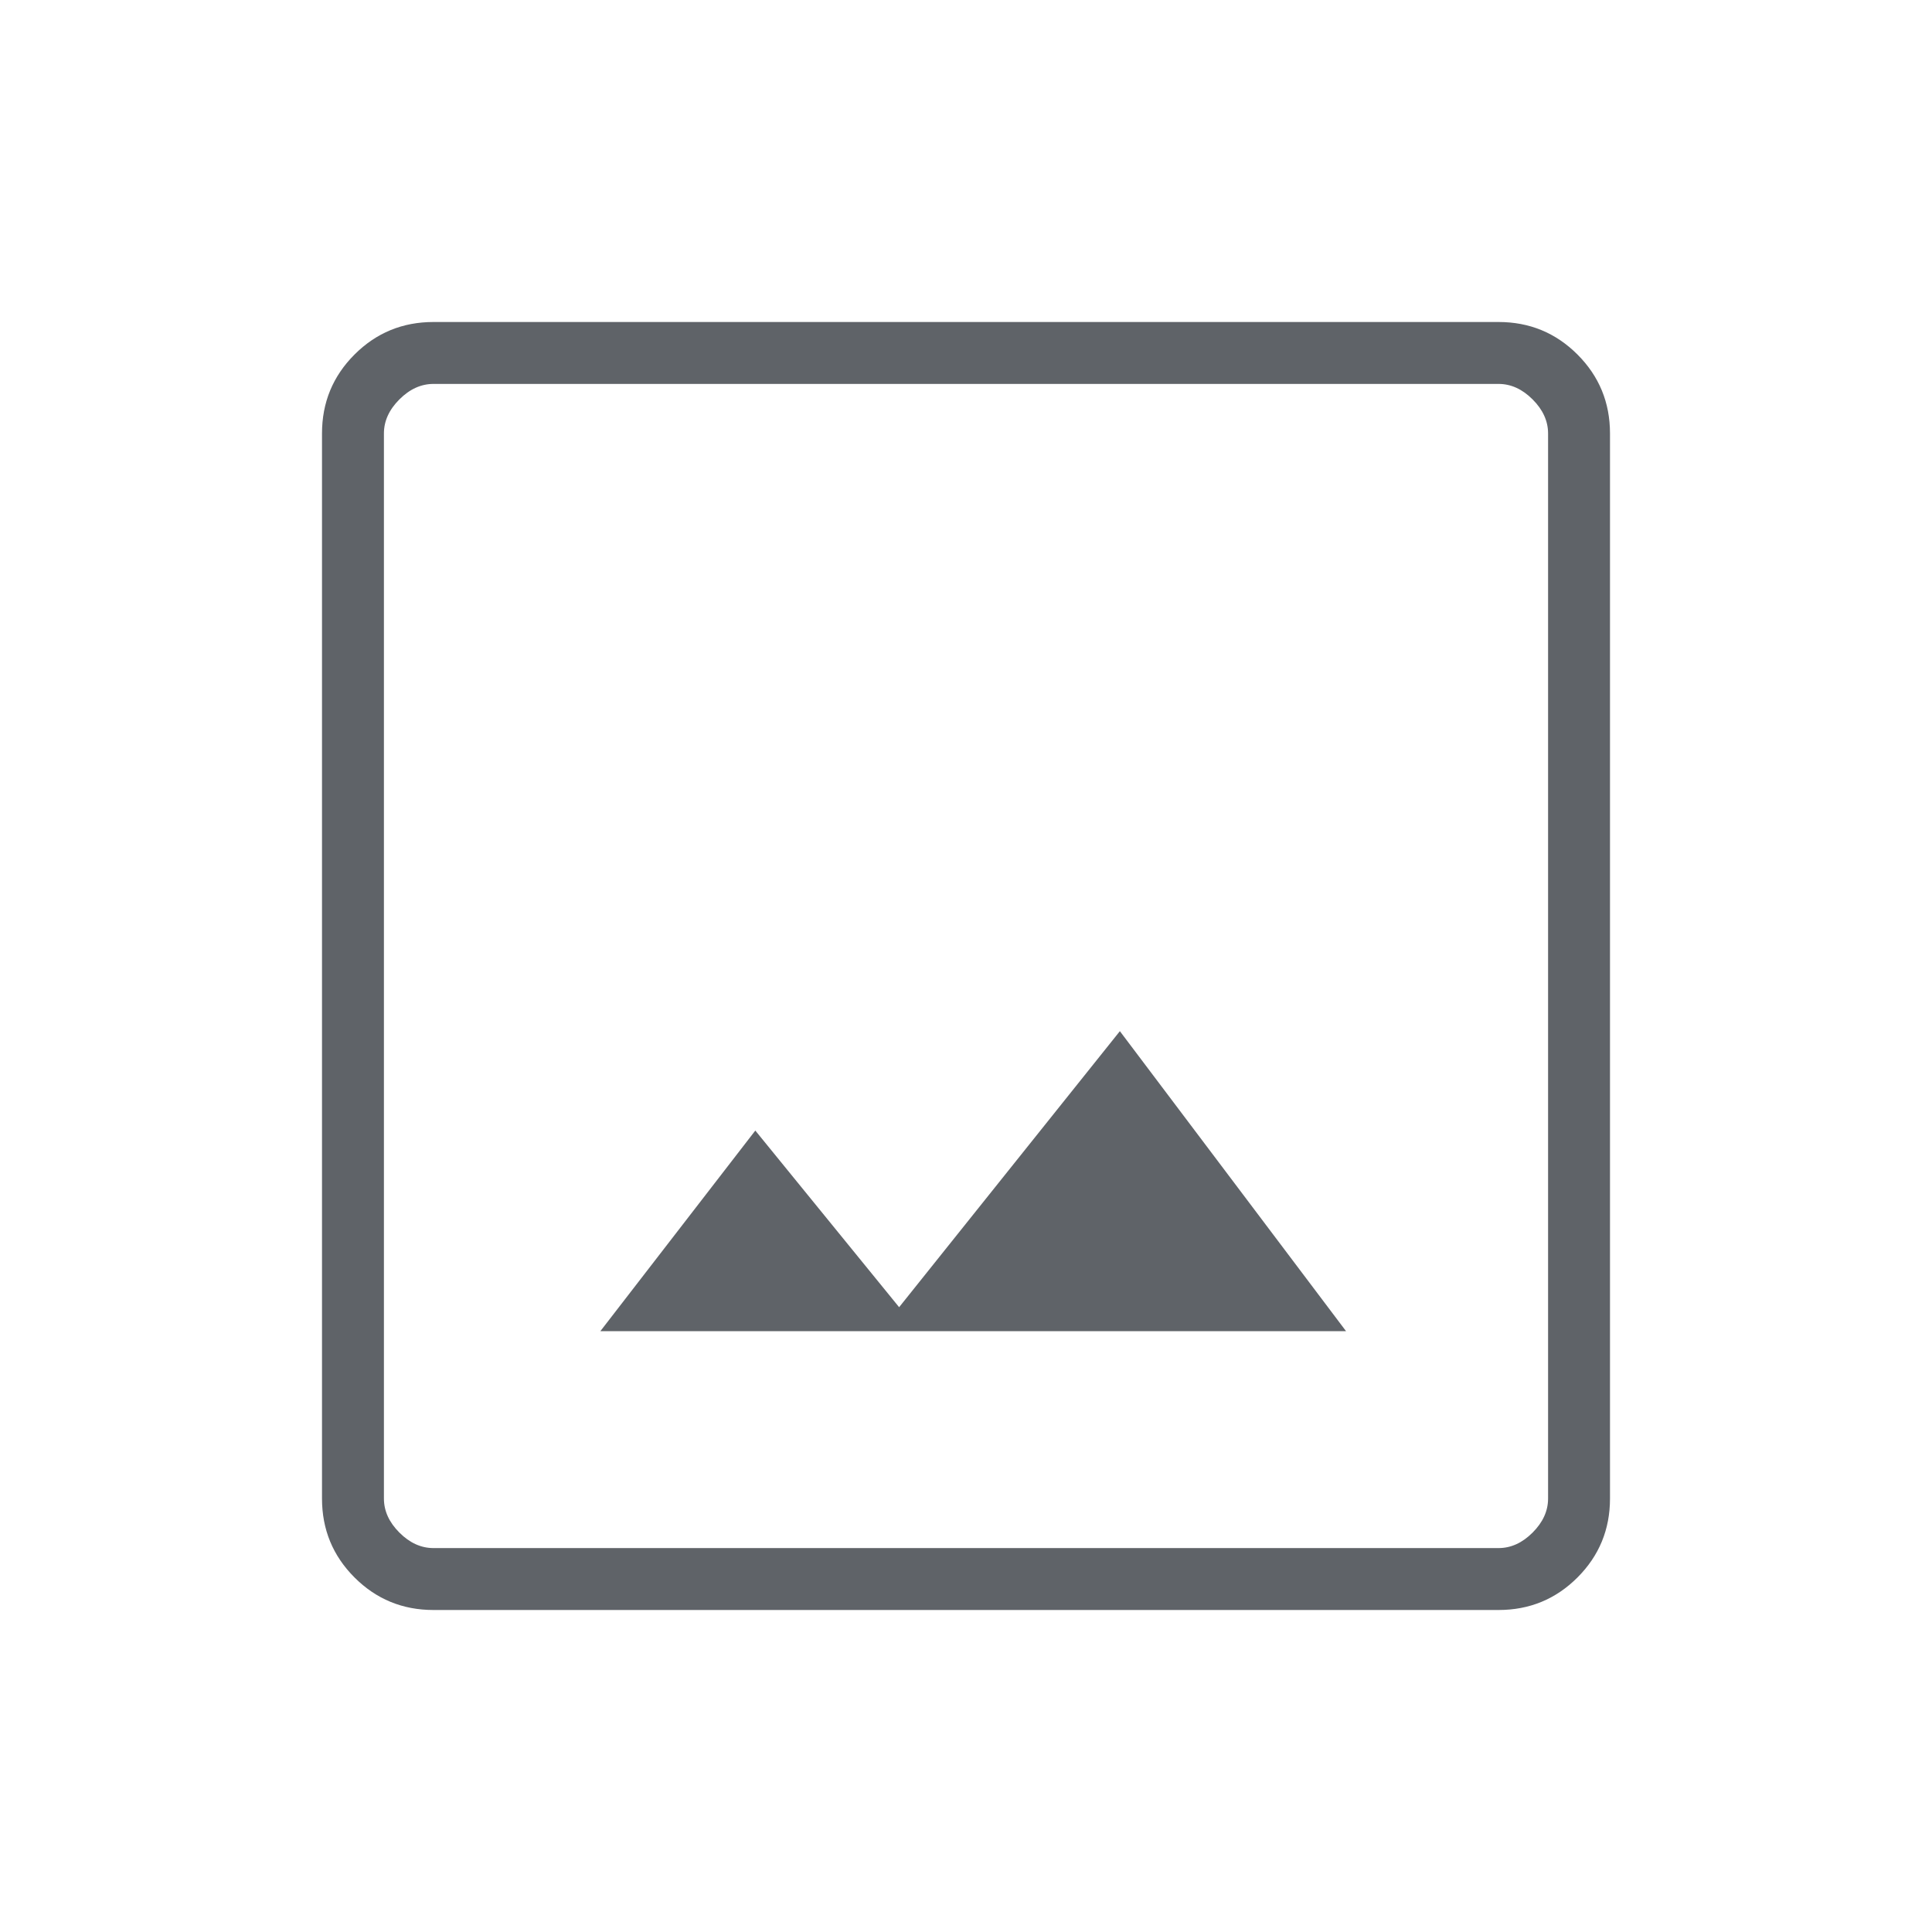
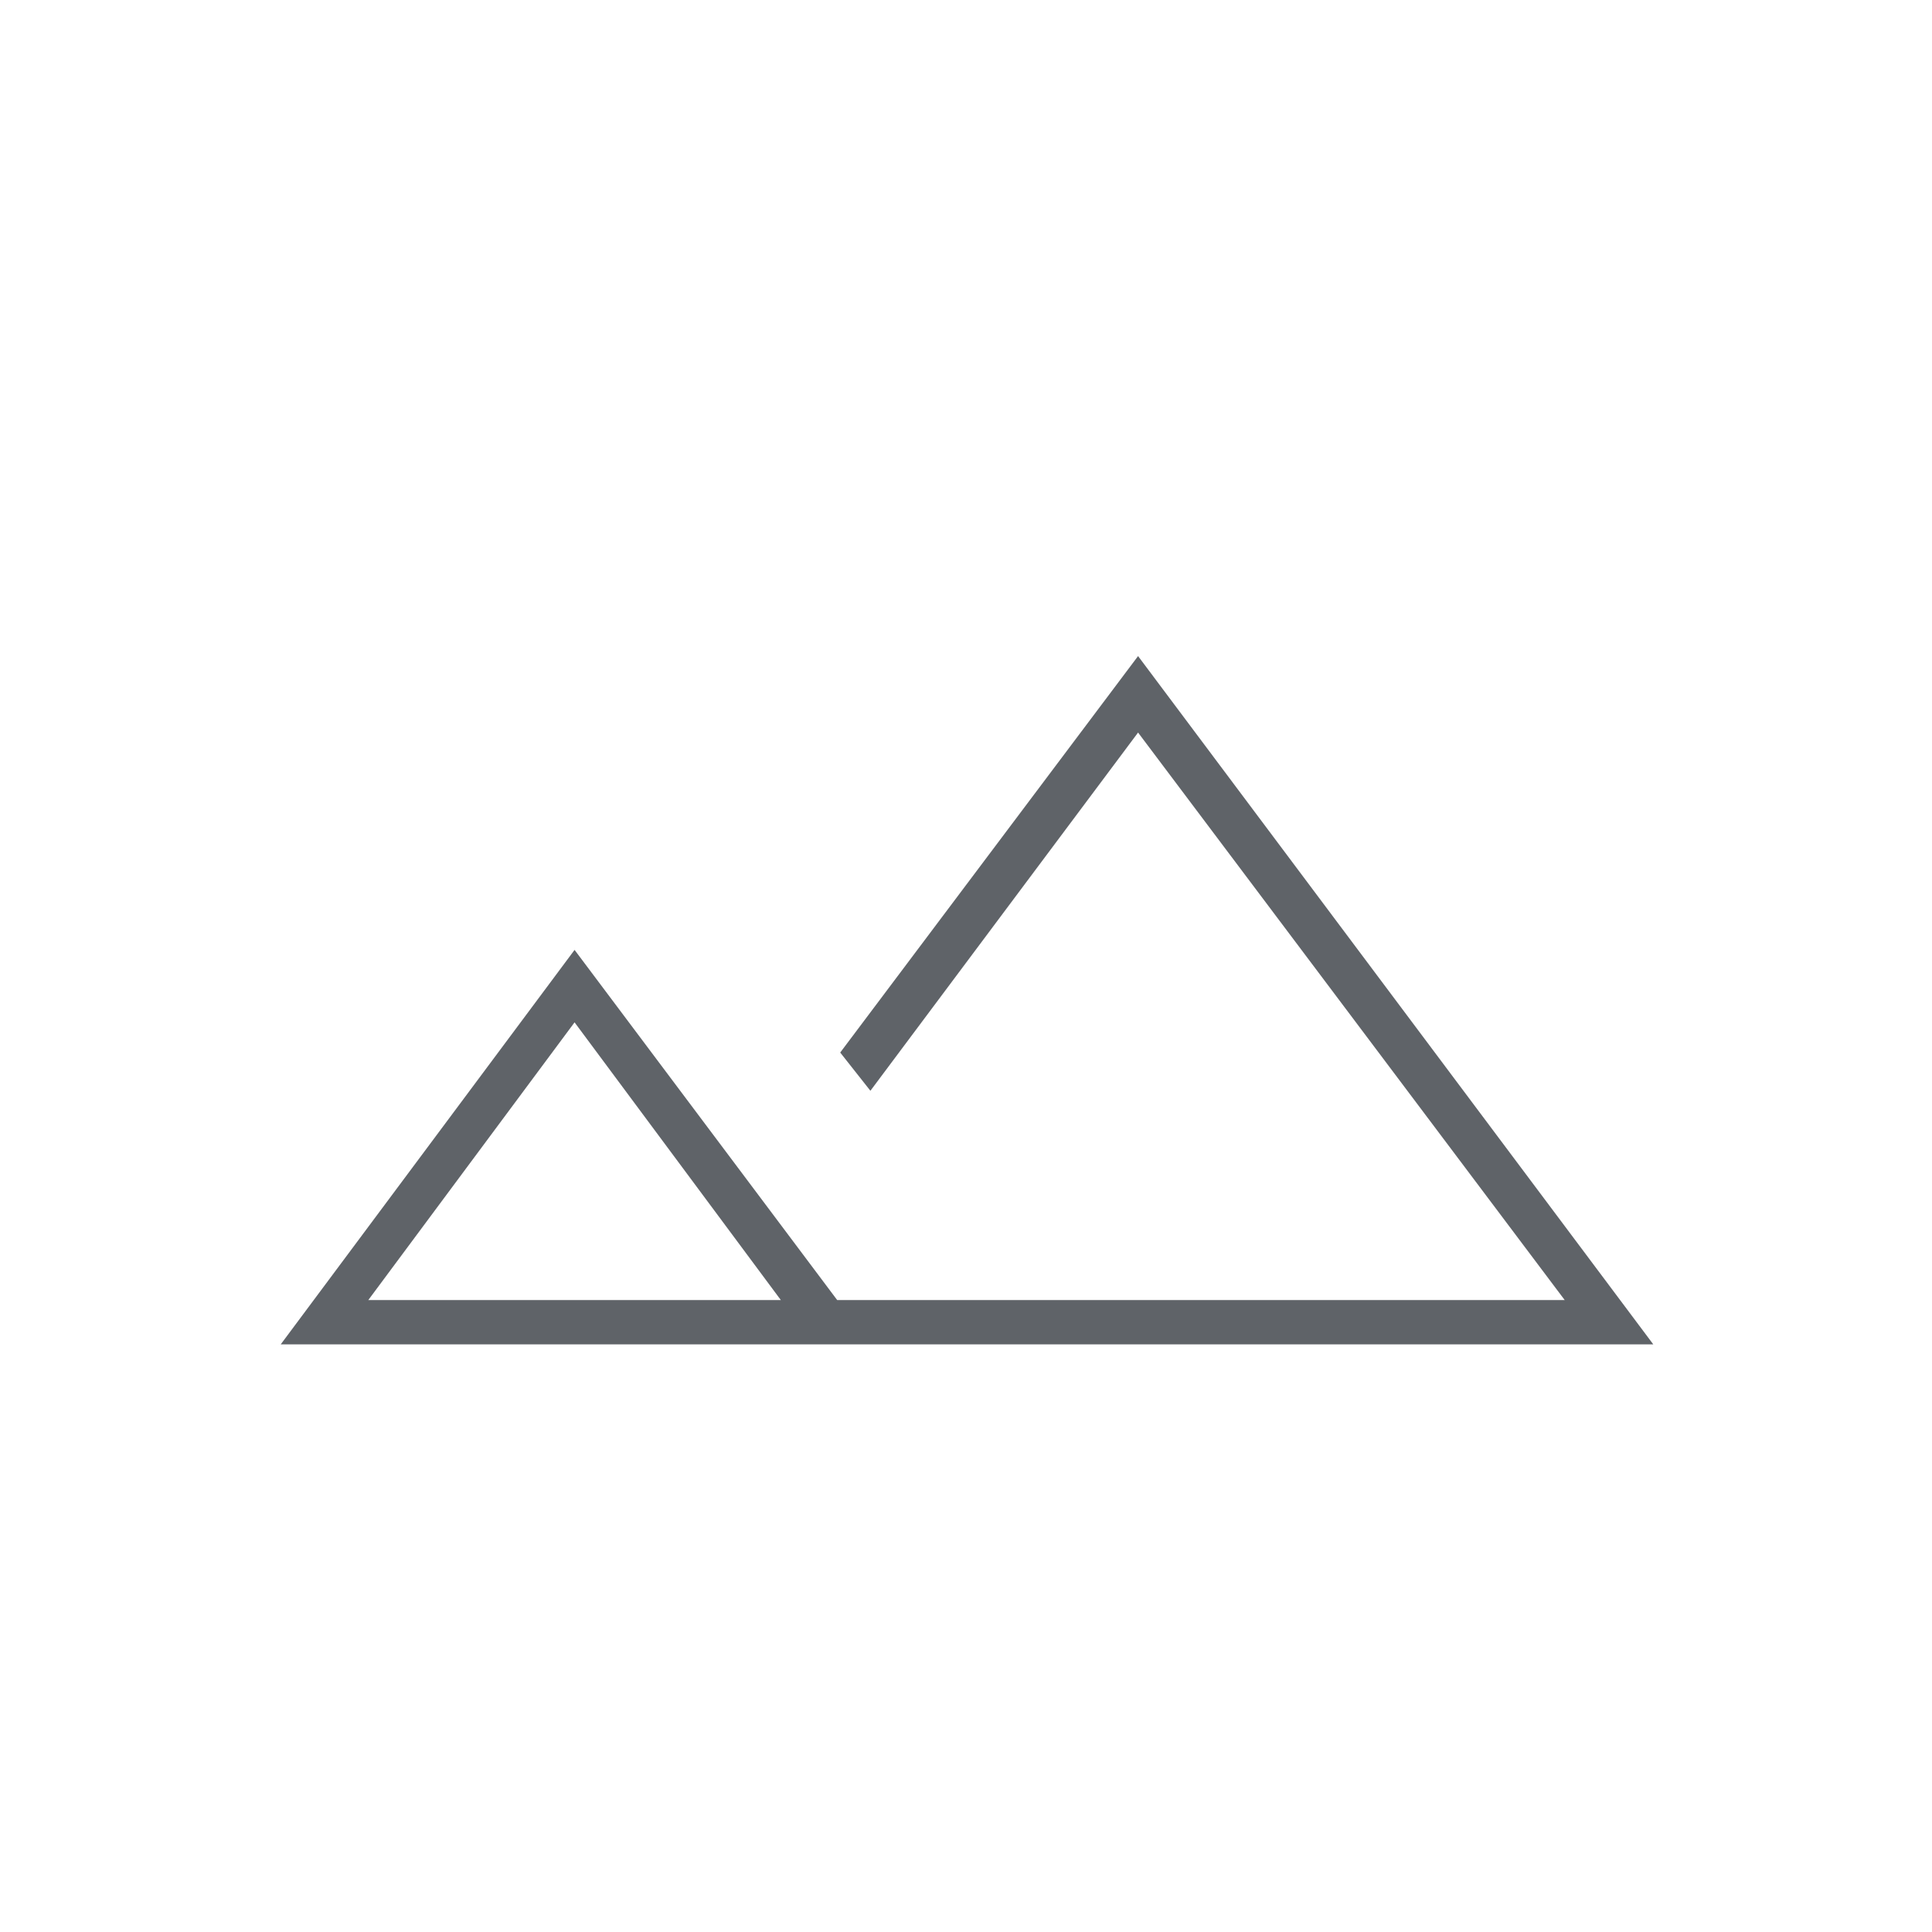
- <svg xmlns="http://www.w3.org/2000/svg" height="48px" viewBox="0 -960 960 960" width="48px" fill="#5f6368">
-   <path d="M215.38-160q-23.05 0-39.22-16.16Q160-192.33 160-215.38v-529.24q0-23.05 16.16-39.22Q192.33-800 215.38-800h529.24q23.05 0 39.22 16.16Q800-767.67 800-744.62v529.24q0 23.05-16.16 39.22Q767.67-160 744.62-160H215.38Zm0-30.77h529.24q9.23 0 16.92-7.69 7.69-7.69 7.69-16.92v-529.24q0-9.23-7.69-16.92-7.69-7.69-16.92-7.69H215.38q-9.23 0-16.92 7.69-7.69 7.69-7.69 16.92v529.24q0 9.23 7.69 16.92 7.69 7.69 16.92 7.69Zm82.93-107.77h370.54L556.46-447.62 446.77-310.46l-71.46-87.77-77 99.69ZM190.77-190.77v-578.46 578.46Z" />
+ <svg xmlns="http://www.w3.org/2000/svg" height="24px" viewBox="0 -960 960 960" width="24px" fill="#5f6368">
+   <path d="m139.5-292 146-196L416-314h361.5l-212-282-133 178-15-19 148-197 256 342h-682Zm371-22ZM183-314h205L285.5-452 183-314Zm0 0h205-205Z" />
</svg>
